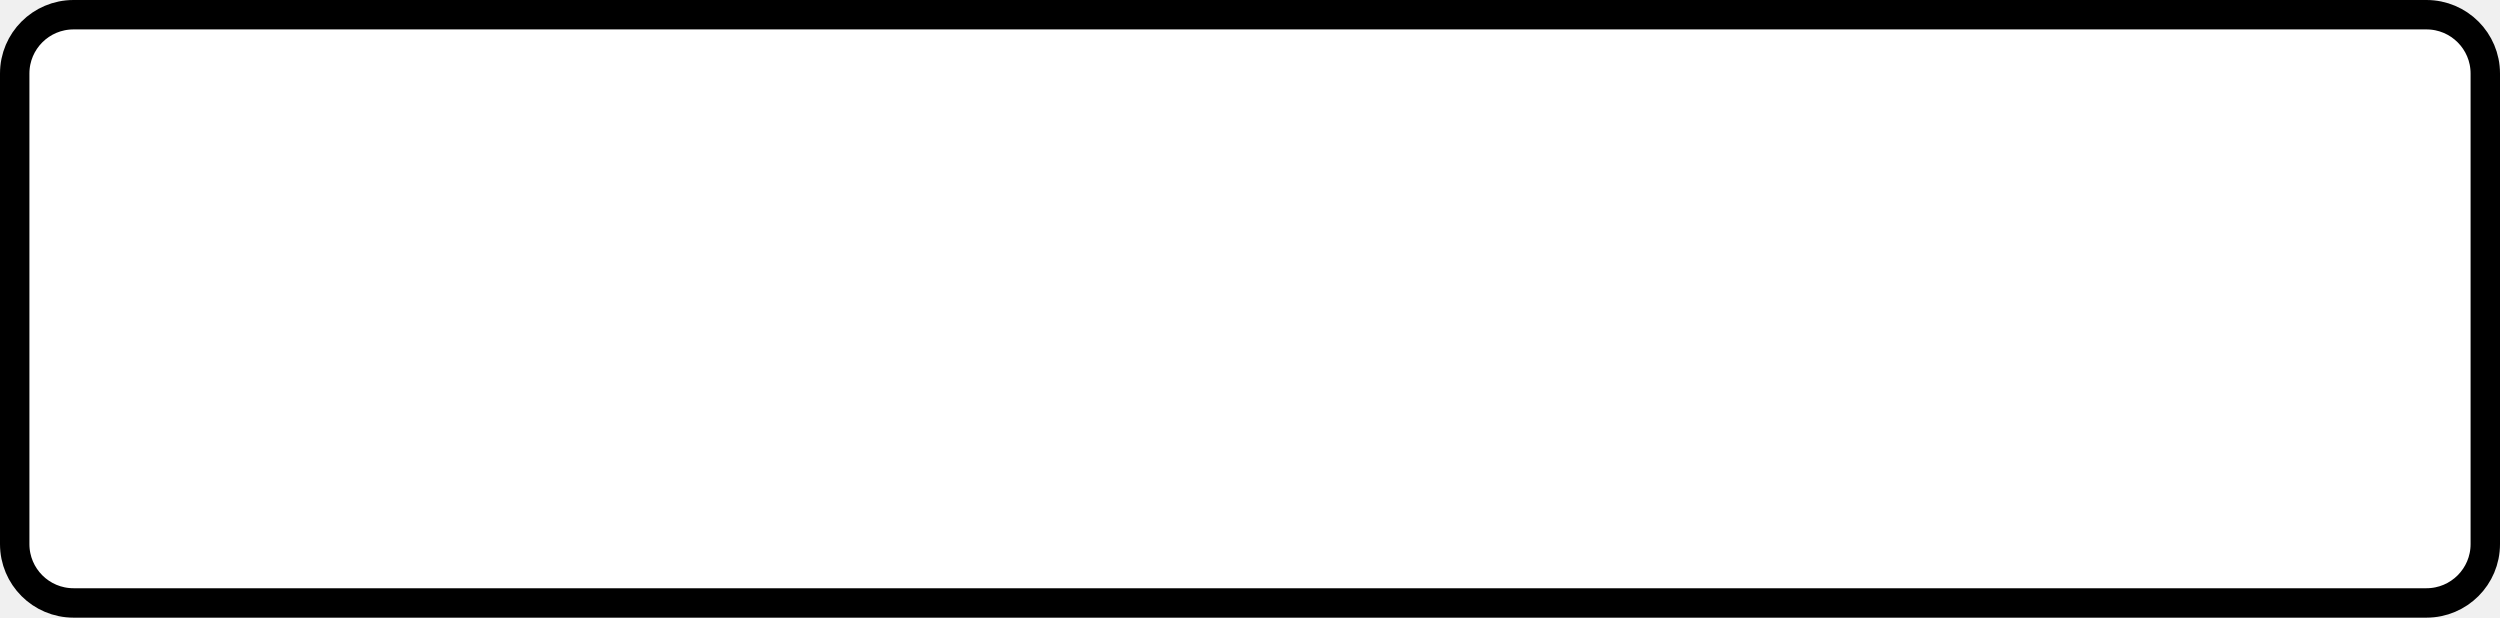
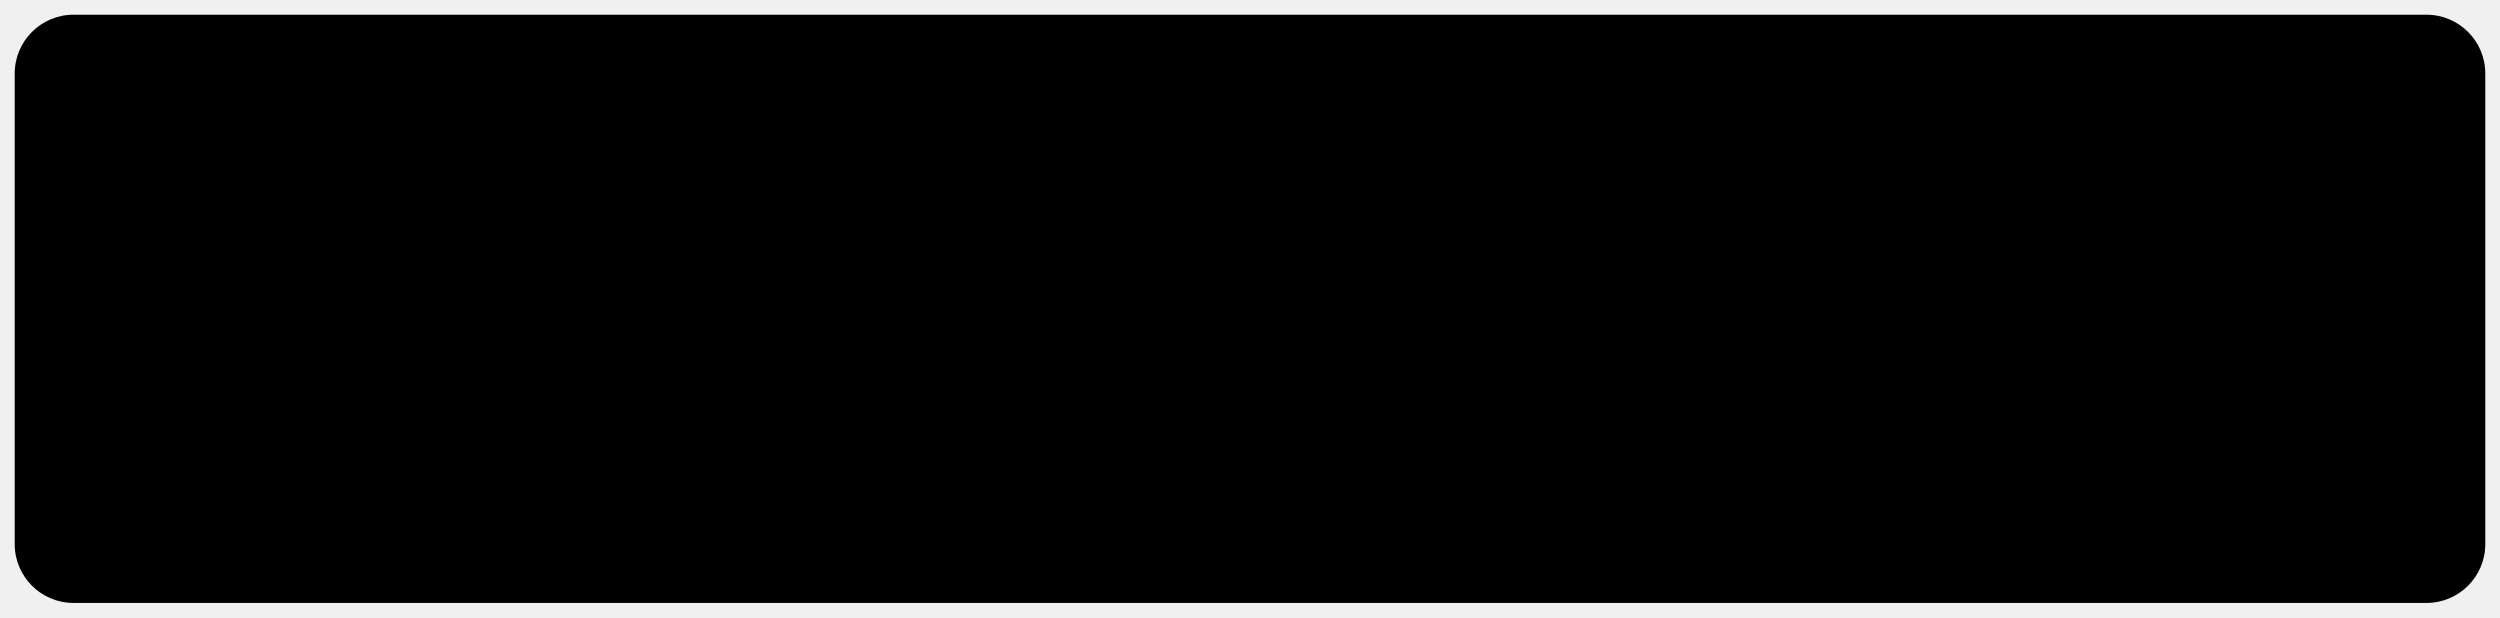
<svg xmlns="http://www.w3.org/2000/svg" width="100%" height="100%" viewBox="0 0 85 21">
-   <rect x="0.5" y="0.5" width="84" height="20" rx="2" ry="2" id="shield" style="fill:#ffffff;stroke:#000000;stroke-width:1;" />
+   <rect x="0.5" y="0.5" width="84" height="20" rx="2" ry="2" id="shield" style="fill:#000000;stroke:969696;stroke-width:1;" />
</svg>
